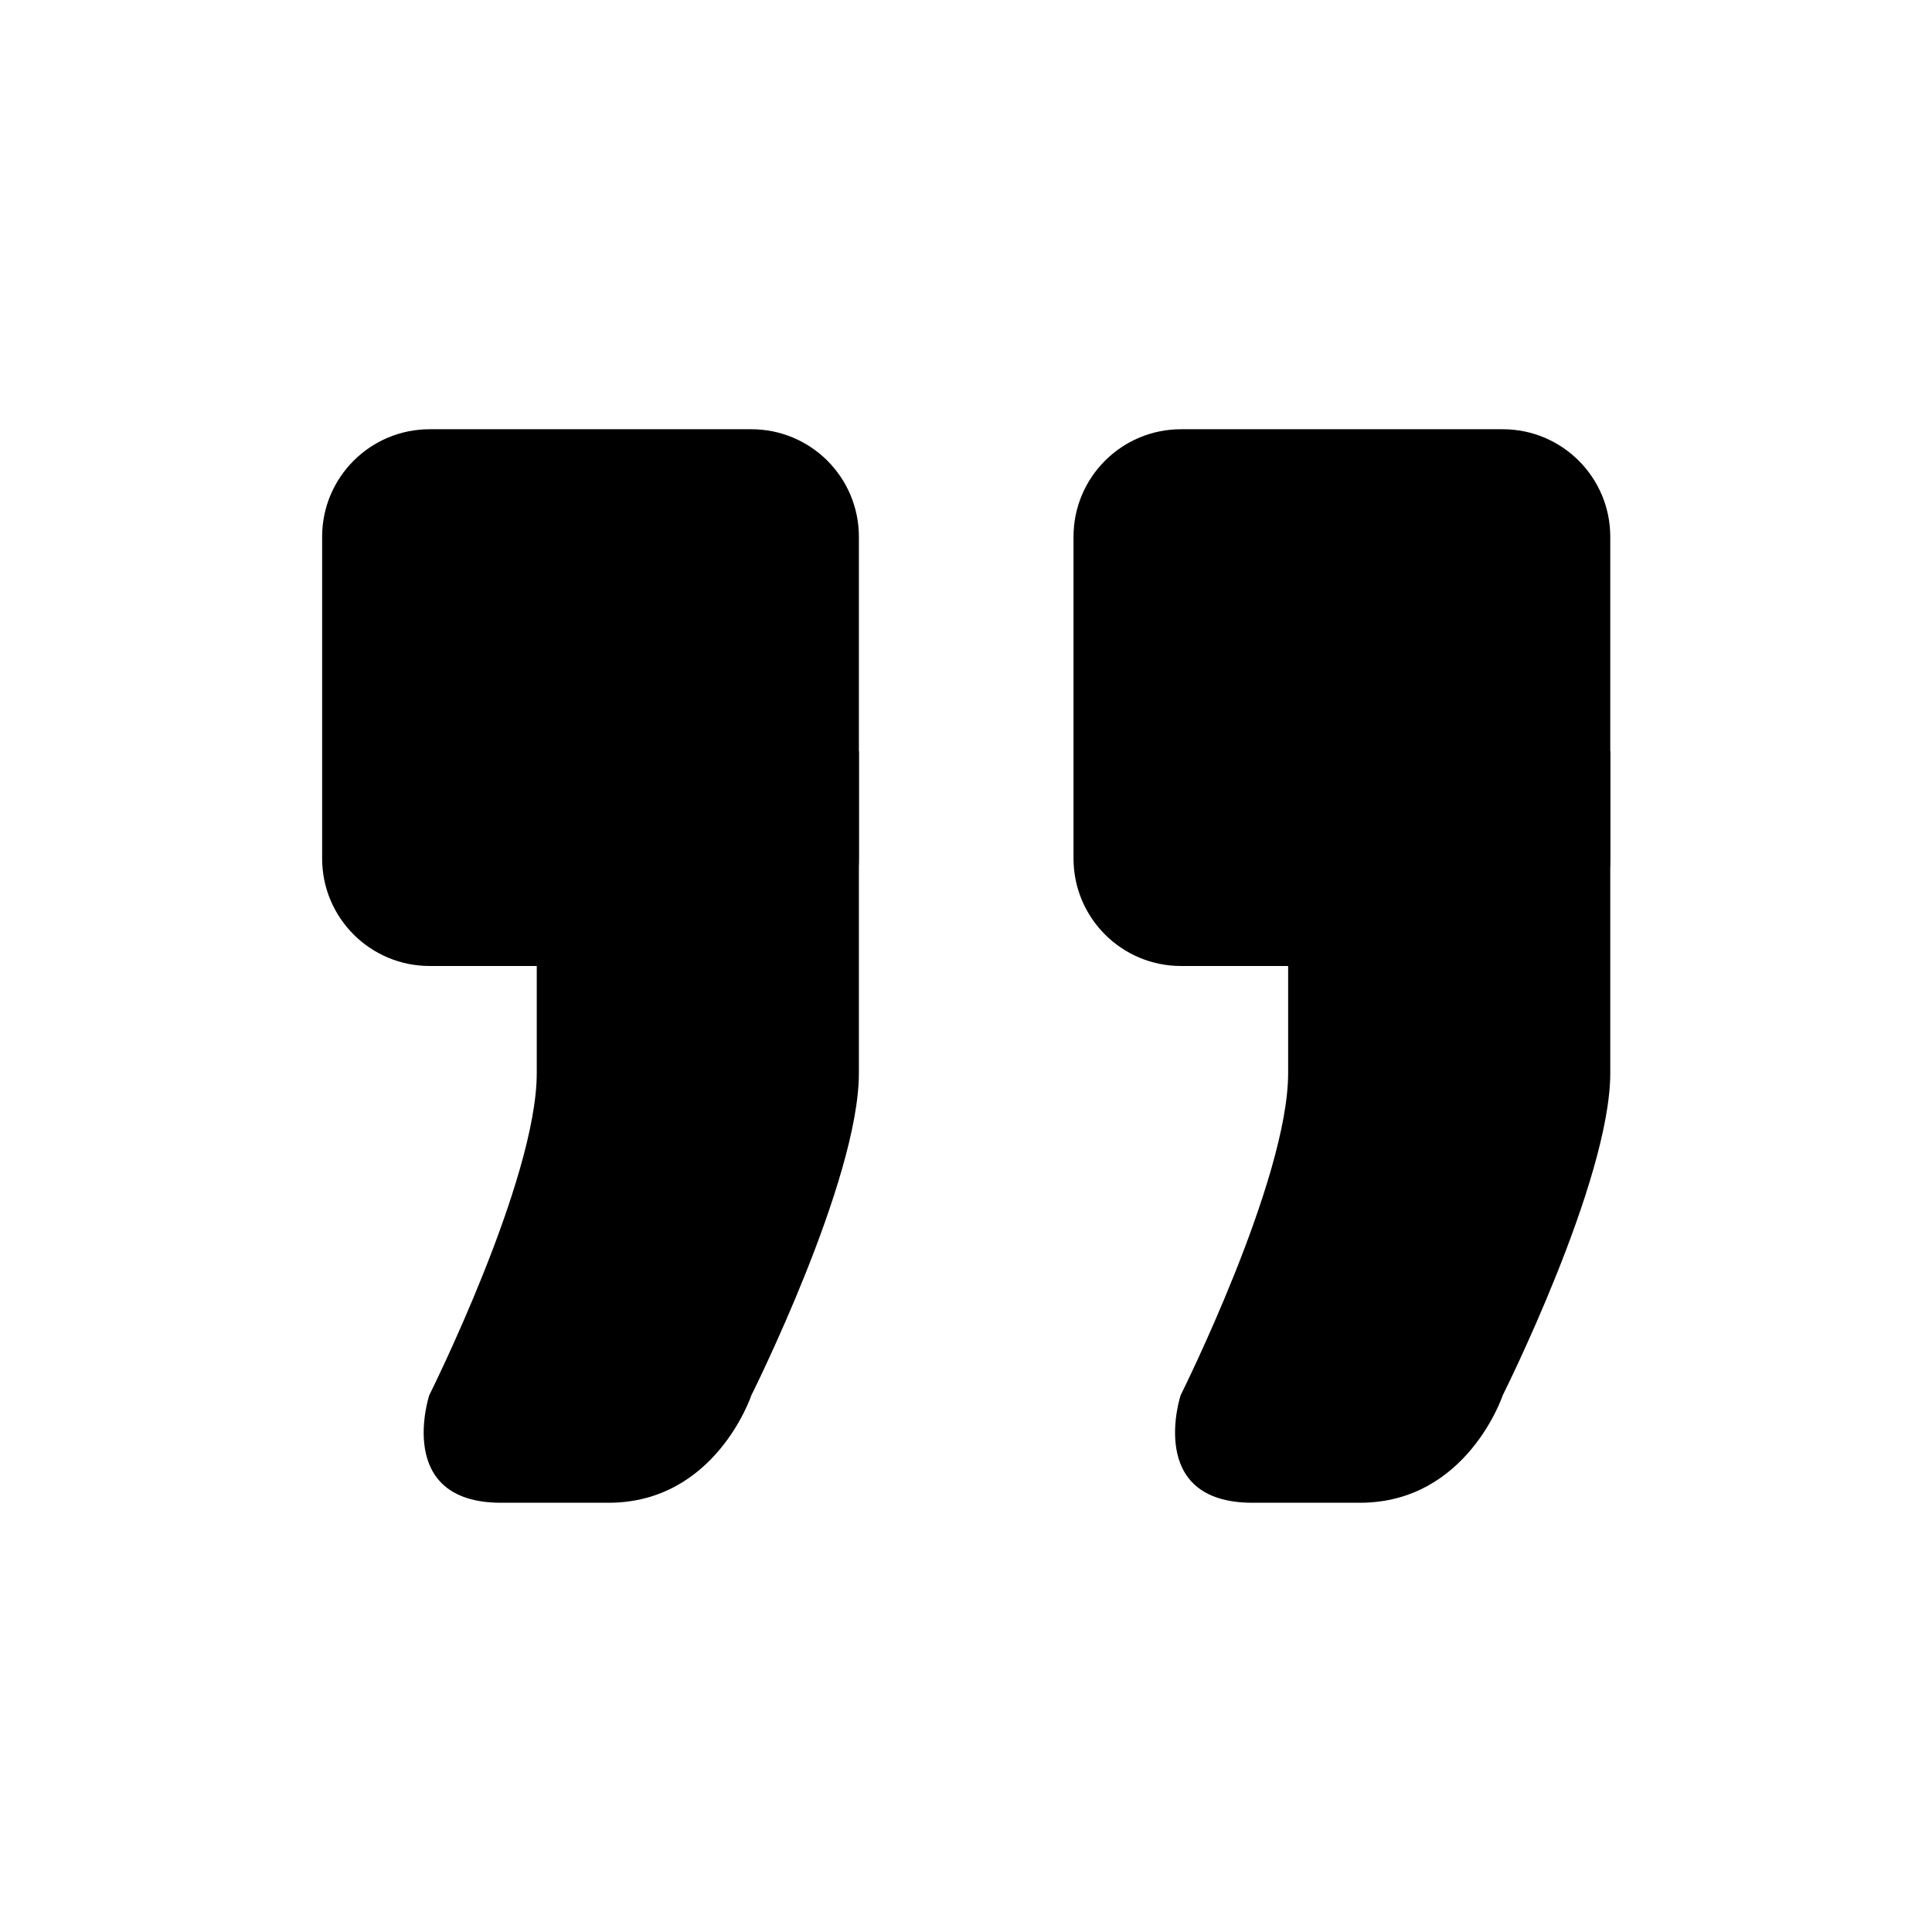
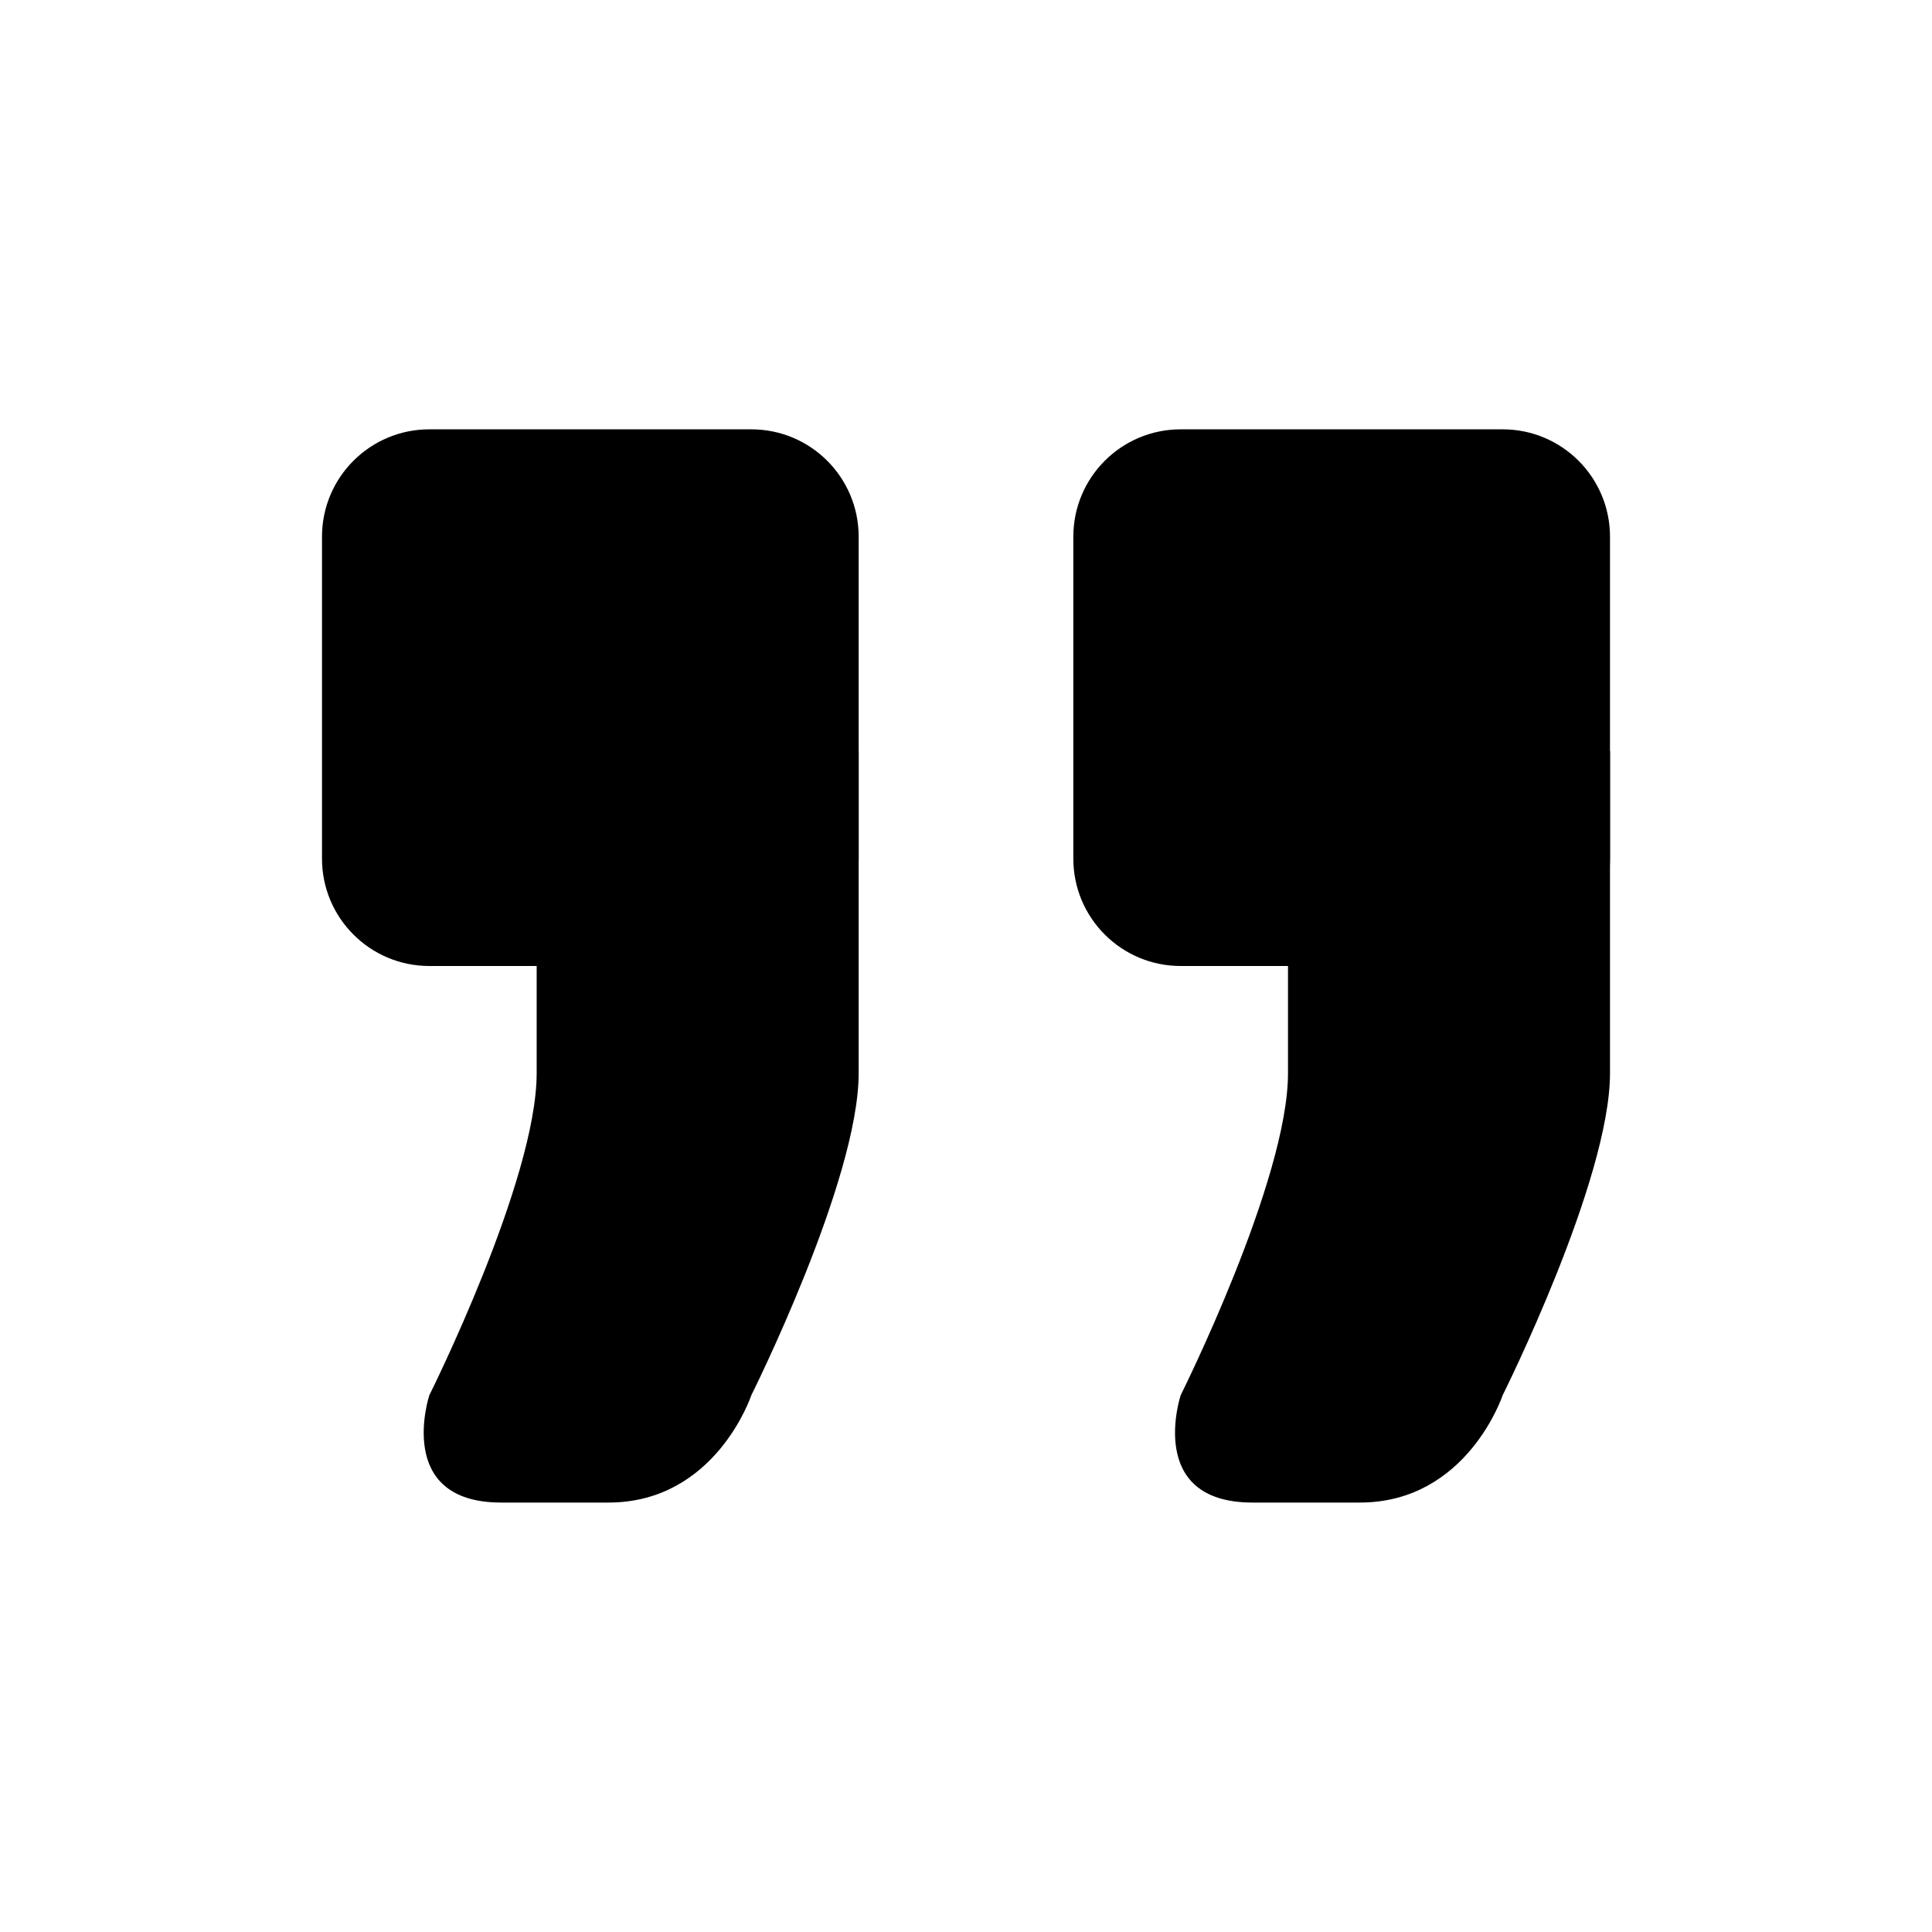
- <svg xmlns="http://www.w3.org/2000/svg" viewBox="0 0 4.762 4.762" height="18" width="18">
-   <g transform="translate(0 -292.238)">
-     <rect ry=".265" y="293.296" x=".794" height="1.323" width="1.323" style="marker:none" />
-     <rect style="marker:none" width="1.323" height="1.323" x="2.646" y="293.296" ry=".265" />
-     <path d="M2.117 294.09v.793c0 .265-.265.794-.265.794s-.088.265-.352.265h-.265c-.264 0-.177-.265-.177-.265s.265-.53.265-.794v-.793zM3.969 294.09v.793c0 .265-.265.794-.265.794s-.088.265-.352.265h-.265c-.264 0-.177-.265-.177-.265s.265-.53.265-.794v-.793z" style="marker:none" />
-   </g>
+ <svg xmlns="http://www.w3.org/2000/svg" height="18" width="18">
+   <rect style="marker:none" width="5" height="5" x="3" y="4" ry="1" />
+   <rect ry="1" y="4" x="10" height="5" width="5" style="marker:none" />
+   <path style="marker:none" d="M8 6.999v3c0 1-1 3-1 3s-.331 1-1.331 1h-1c-1 0-.669-1-.669-1s1-2 1-3v-3zm7 0v3c0 1-1 3-1 3s-.331 1-1.331 1h-1c-1 0-.669-1-.669-1s1-2 1-3v-3z" />
</svg>
